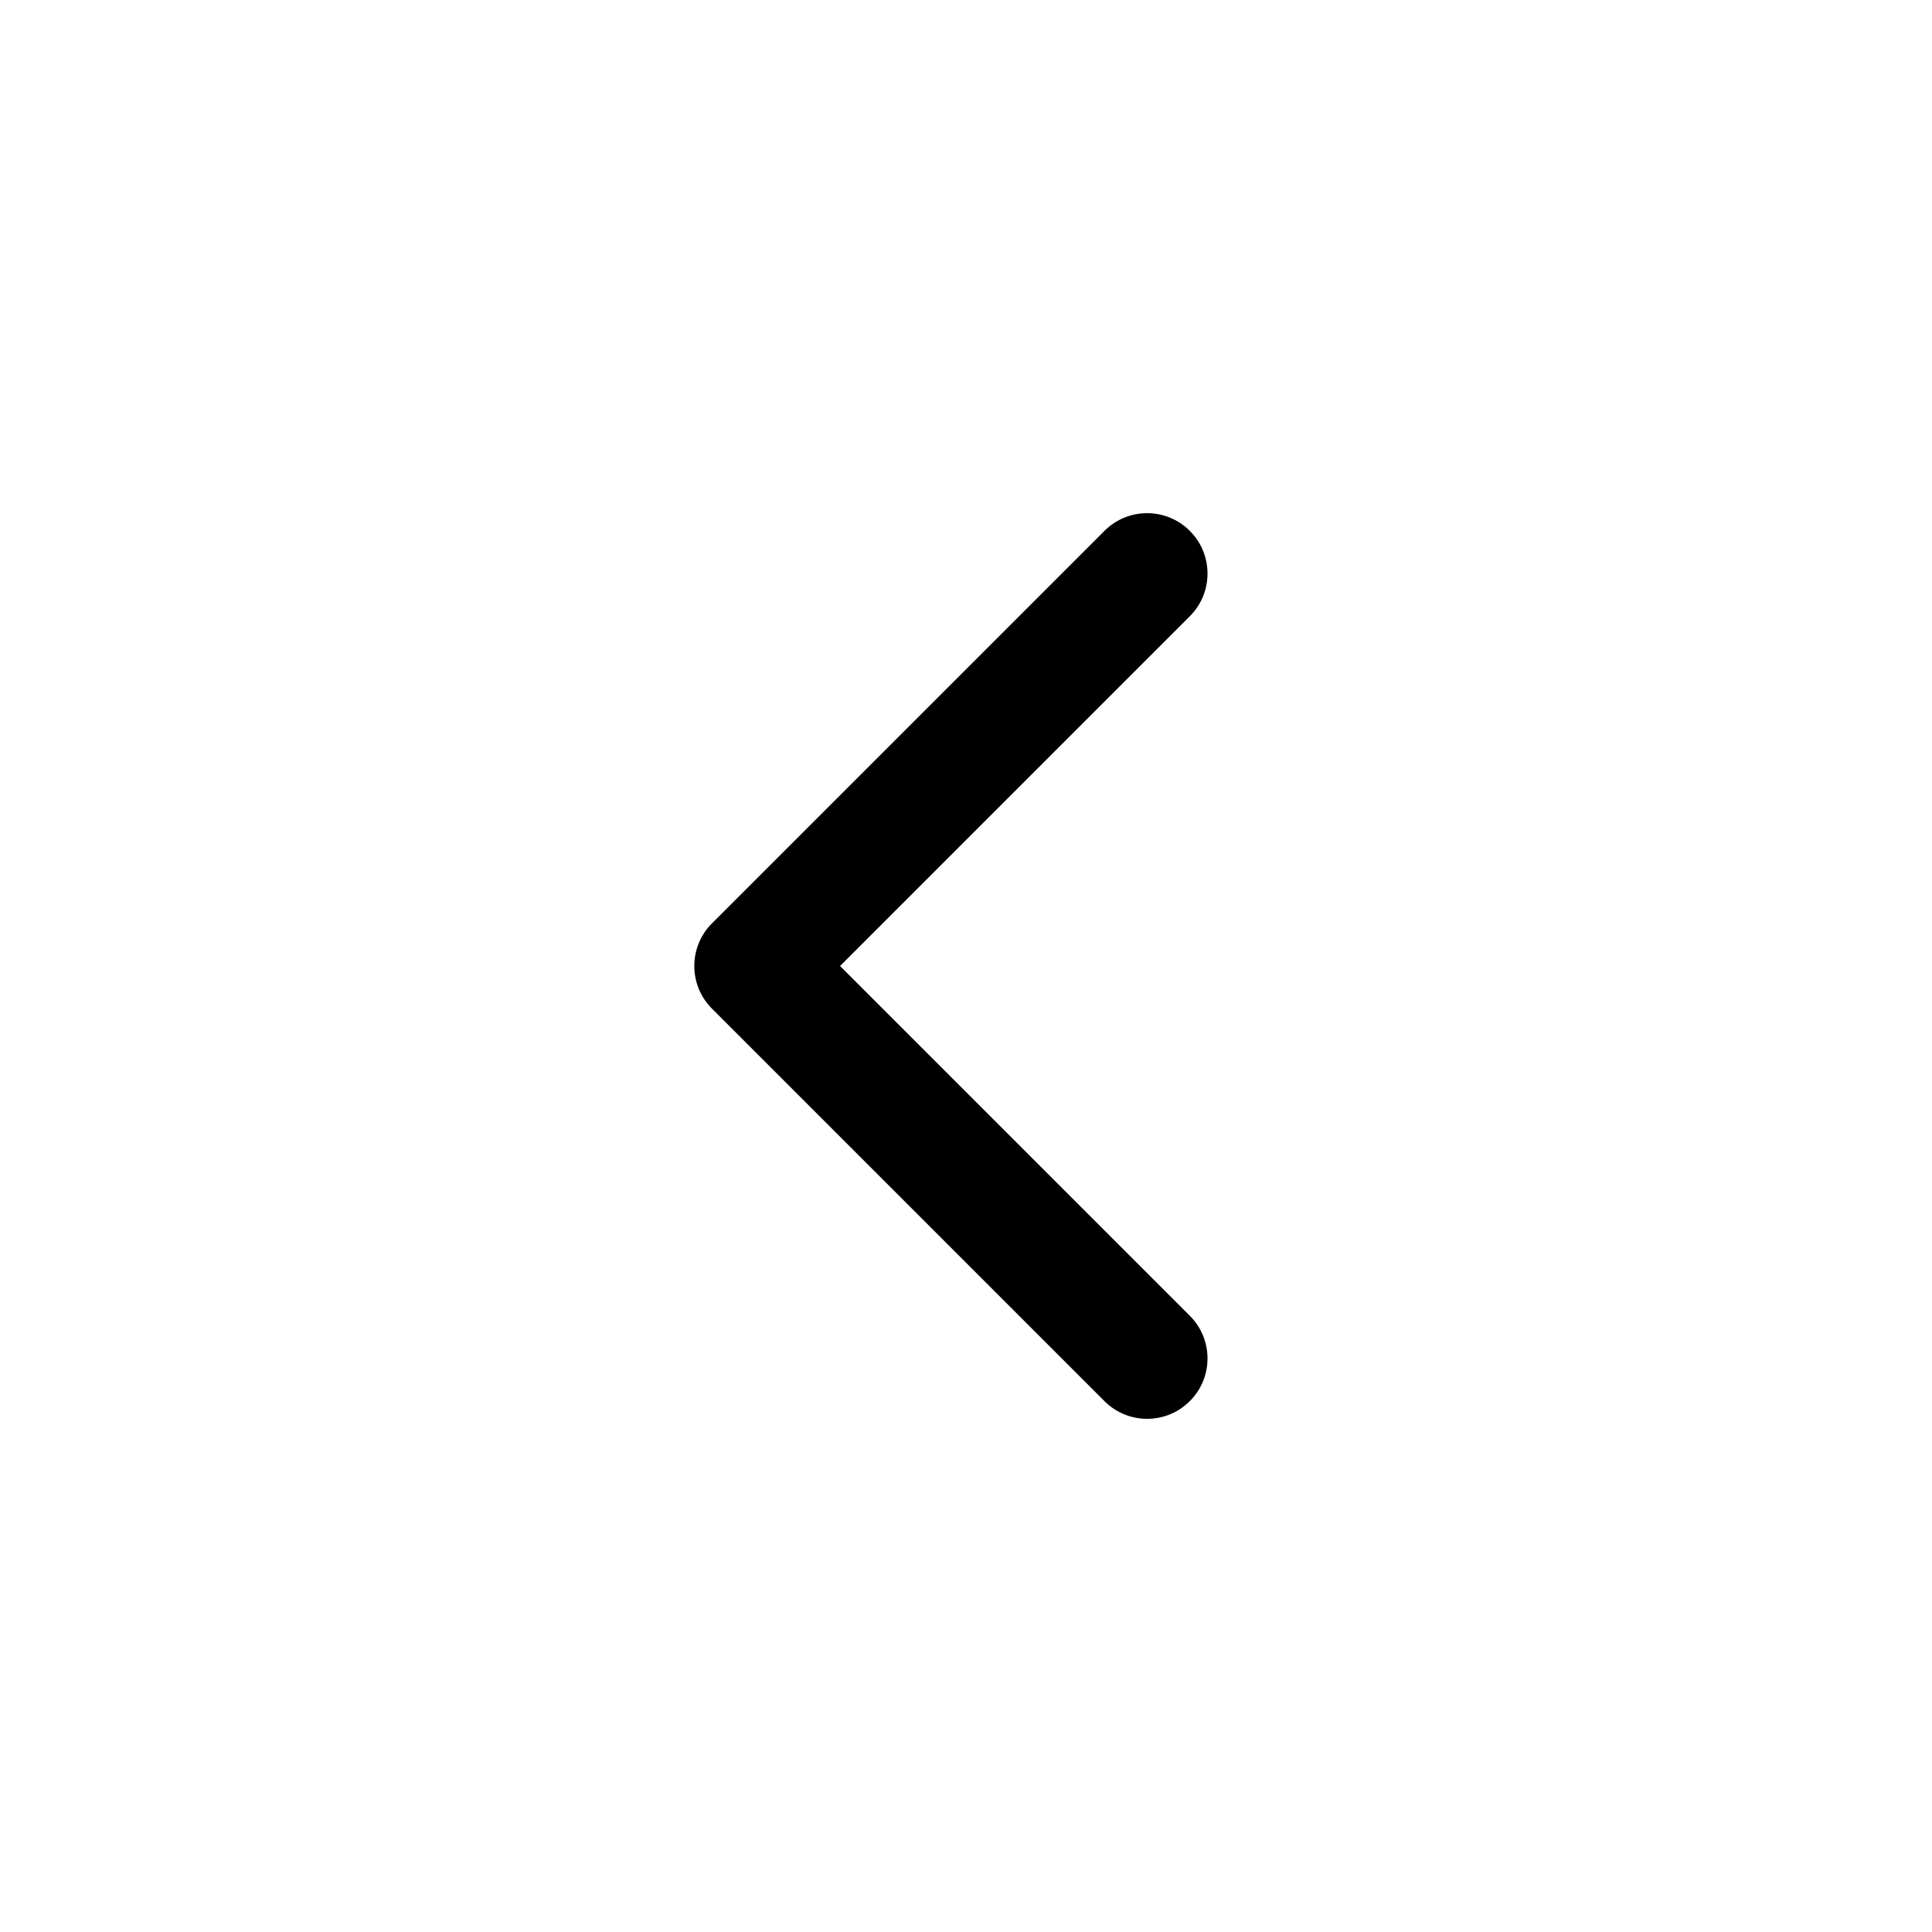
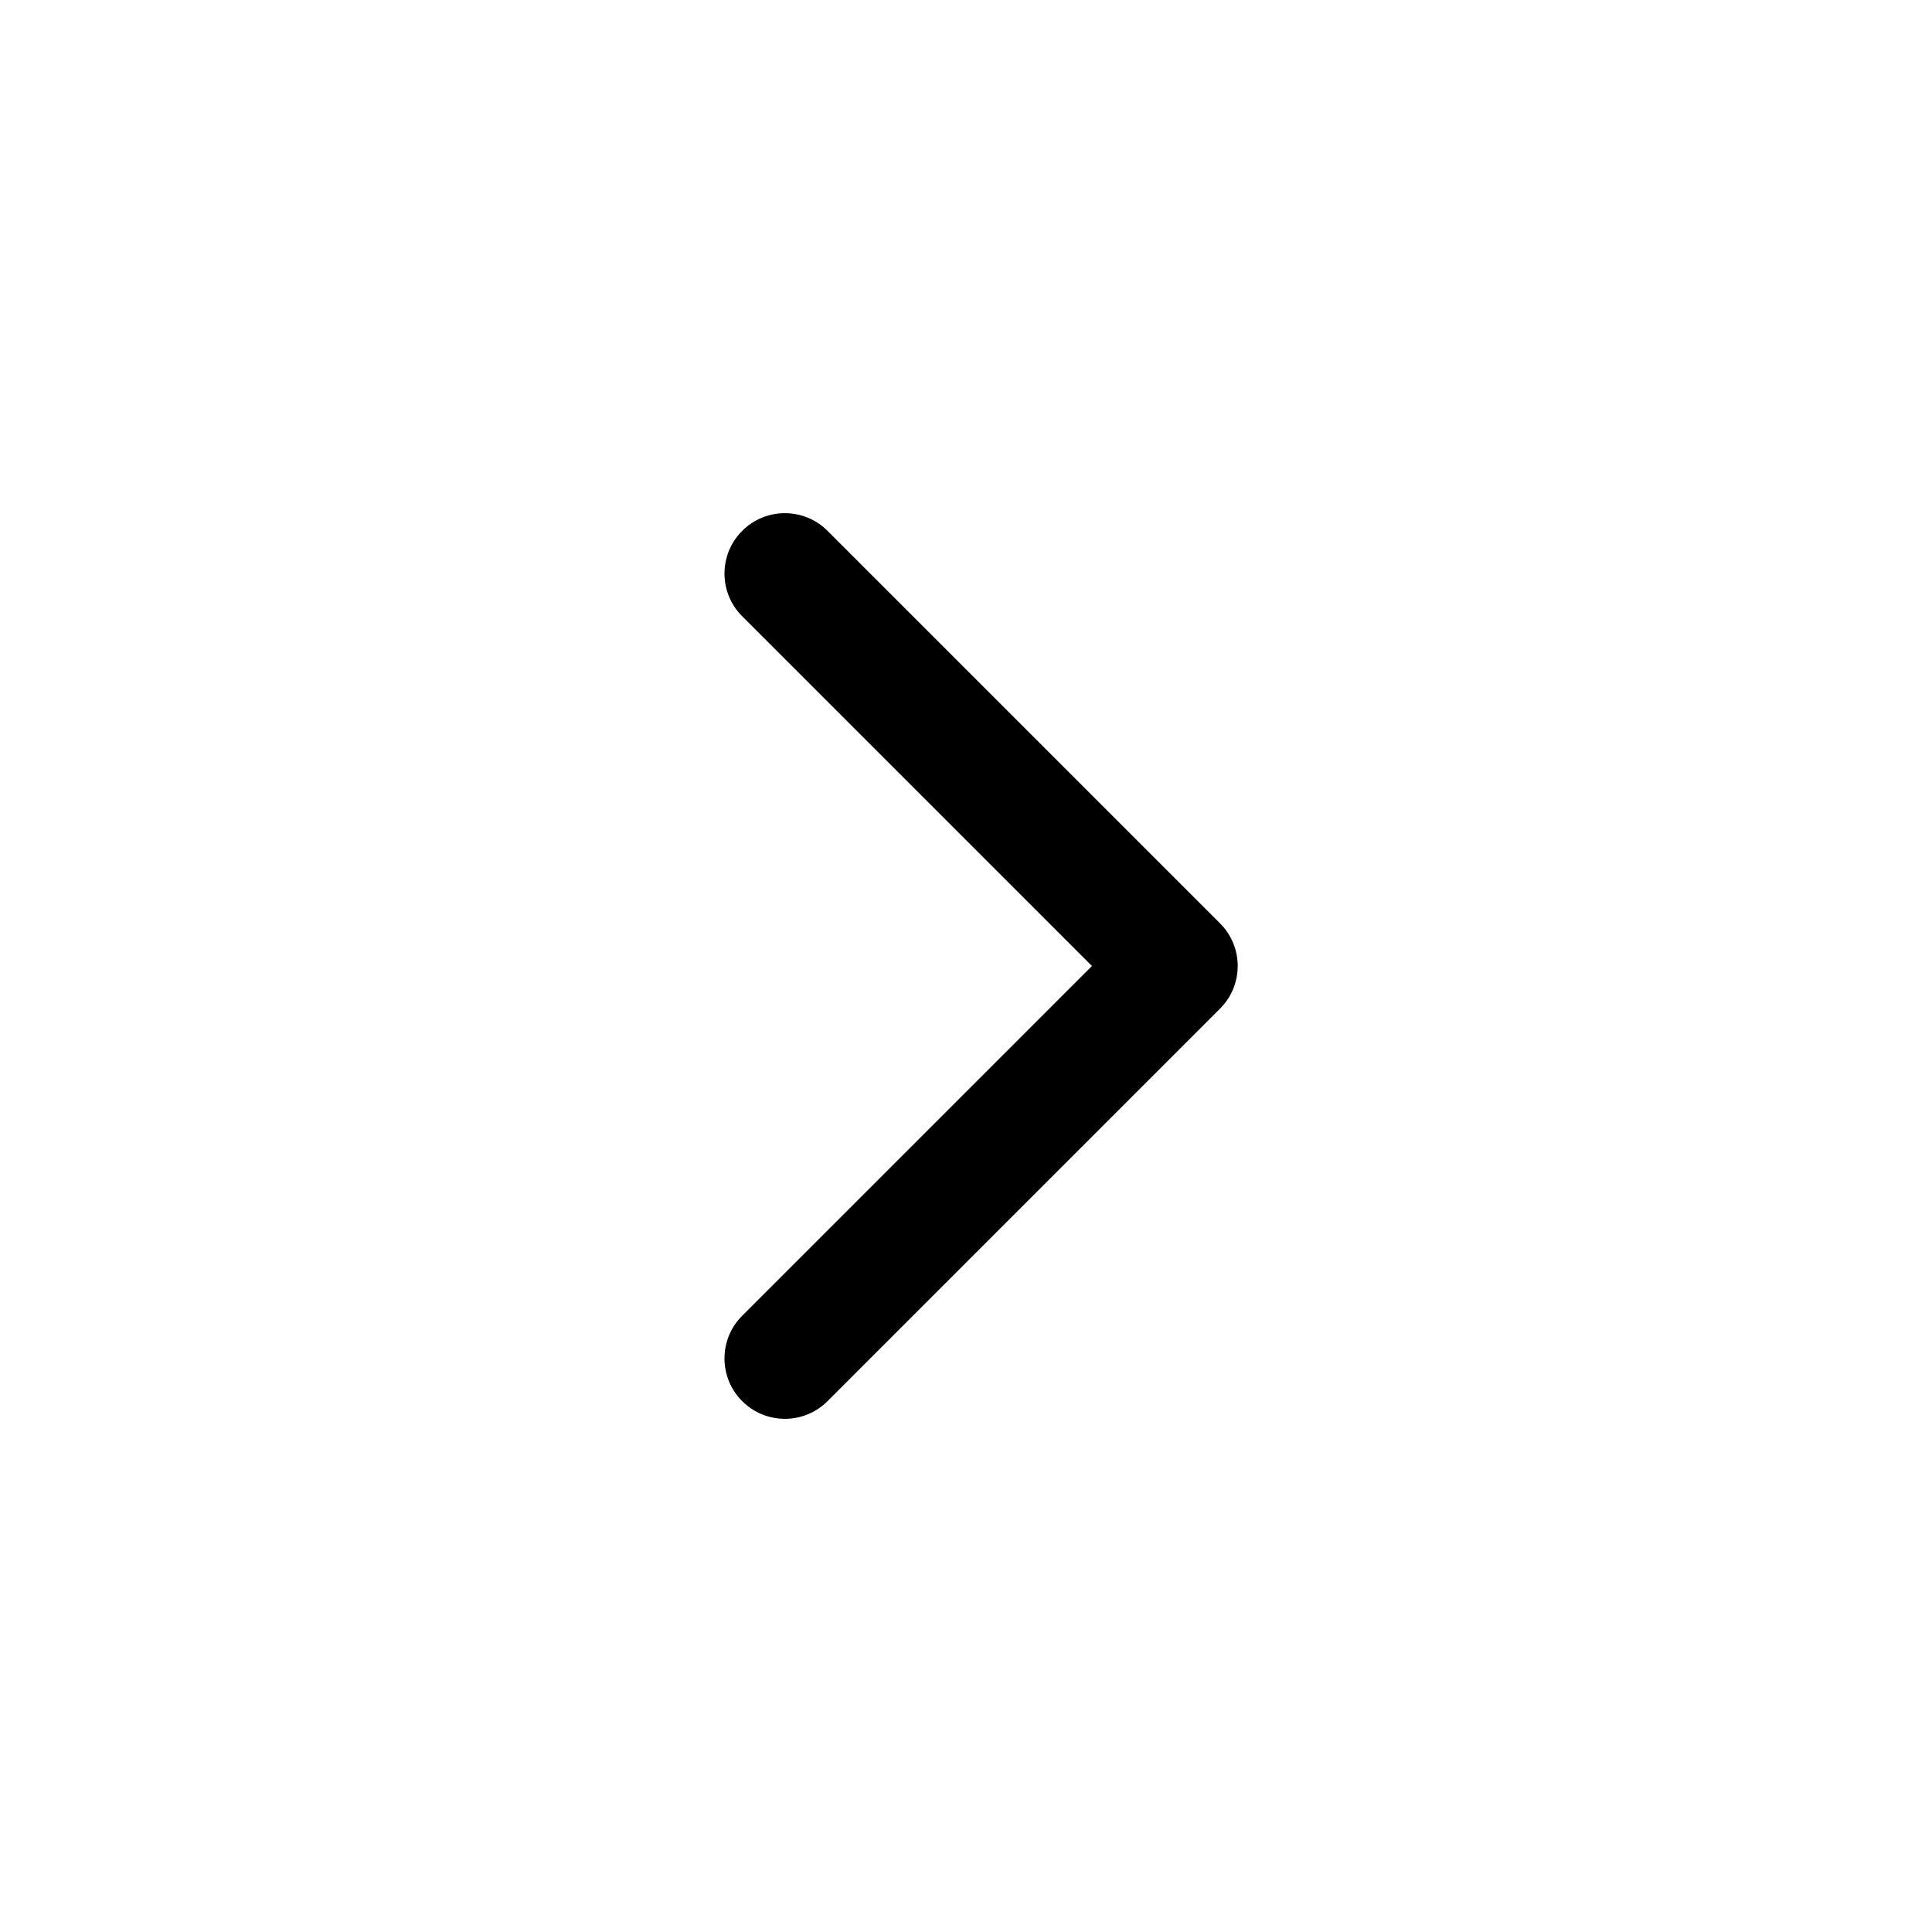
<svg xmlns="http://www.w3.org/2000/svg" viewBox="0 0 32 32">
-   <path d="M19.707 8.793C20.098 9.183 20.098 9.817 19.707 10.207L13.914 16L19.707 21.793C20.098 22.183 20.098 22.817 19.707 23.207C19.317 23.598 18.683 23.598 18.293 23.207L11.793 16.707C11.402 16.317 11.402 15.683 11.793 15.293L18.293 8.793C18.683 8.402 19.317 8.402 19.707 8.793Z" />
+   <path d="M12.293 23.207C11.902 22.817 11.902 22.183 12.293 21.793L18.086 16L12.293 10.207C11.902 9.817 11.902 9.183 12.293 8.793C12.683 8.402 13.317 8.402 13.707 8.793L20.207 15.293C20.598 15.683 20.598 16.317 20.207 16.707L13.707 23.207C13.317 23.598 12.683 23.598 12.293 23.207Z" />
</svg>
